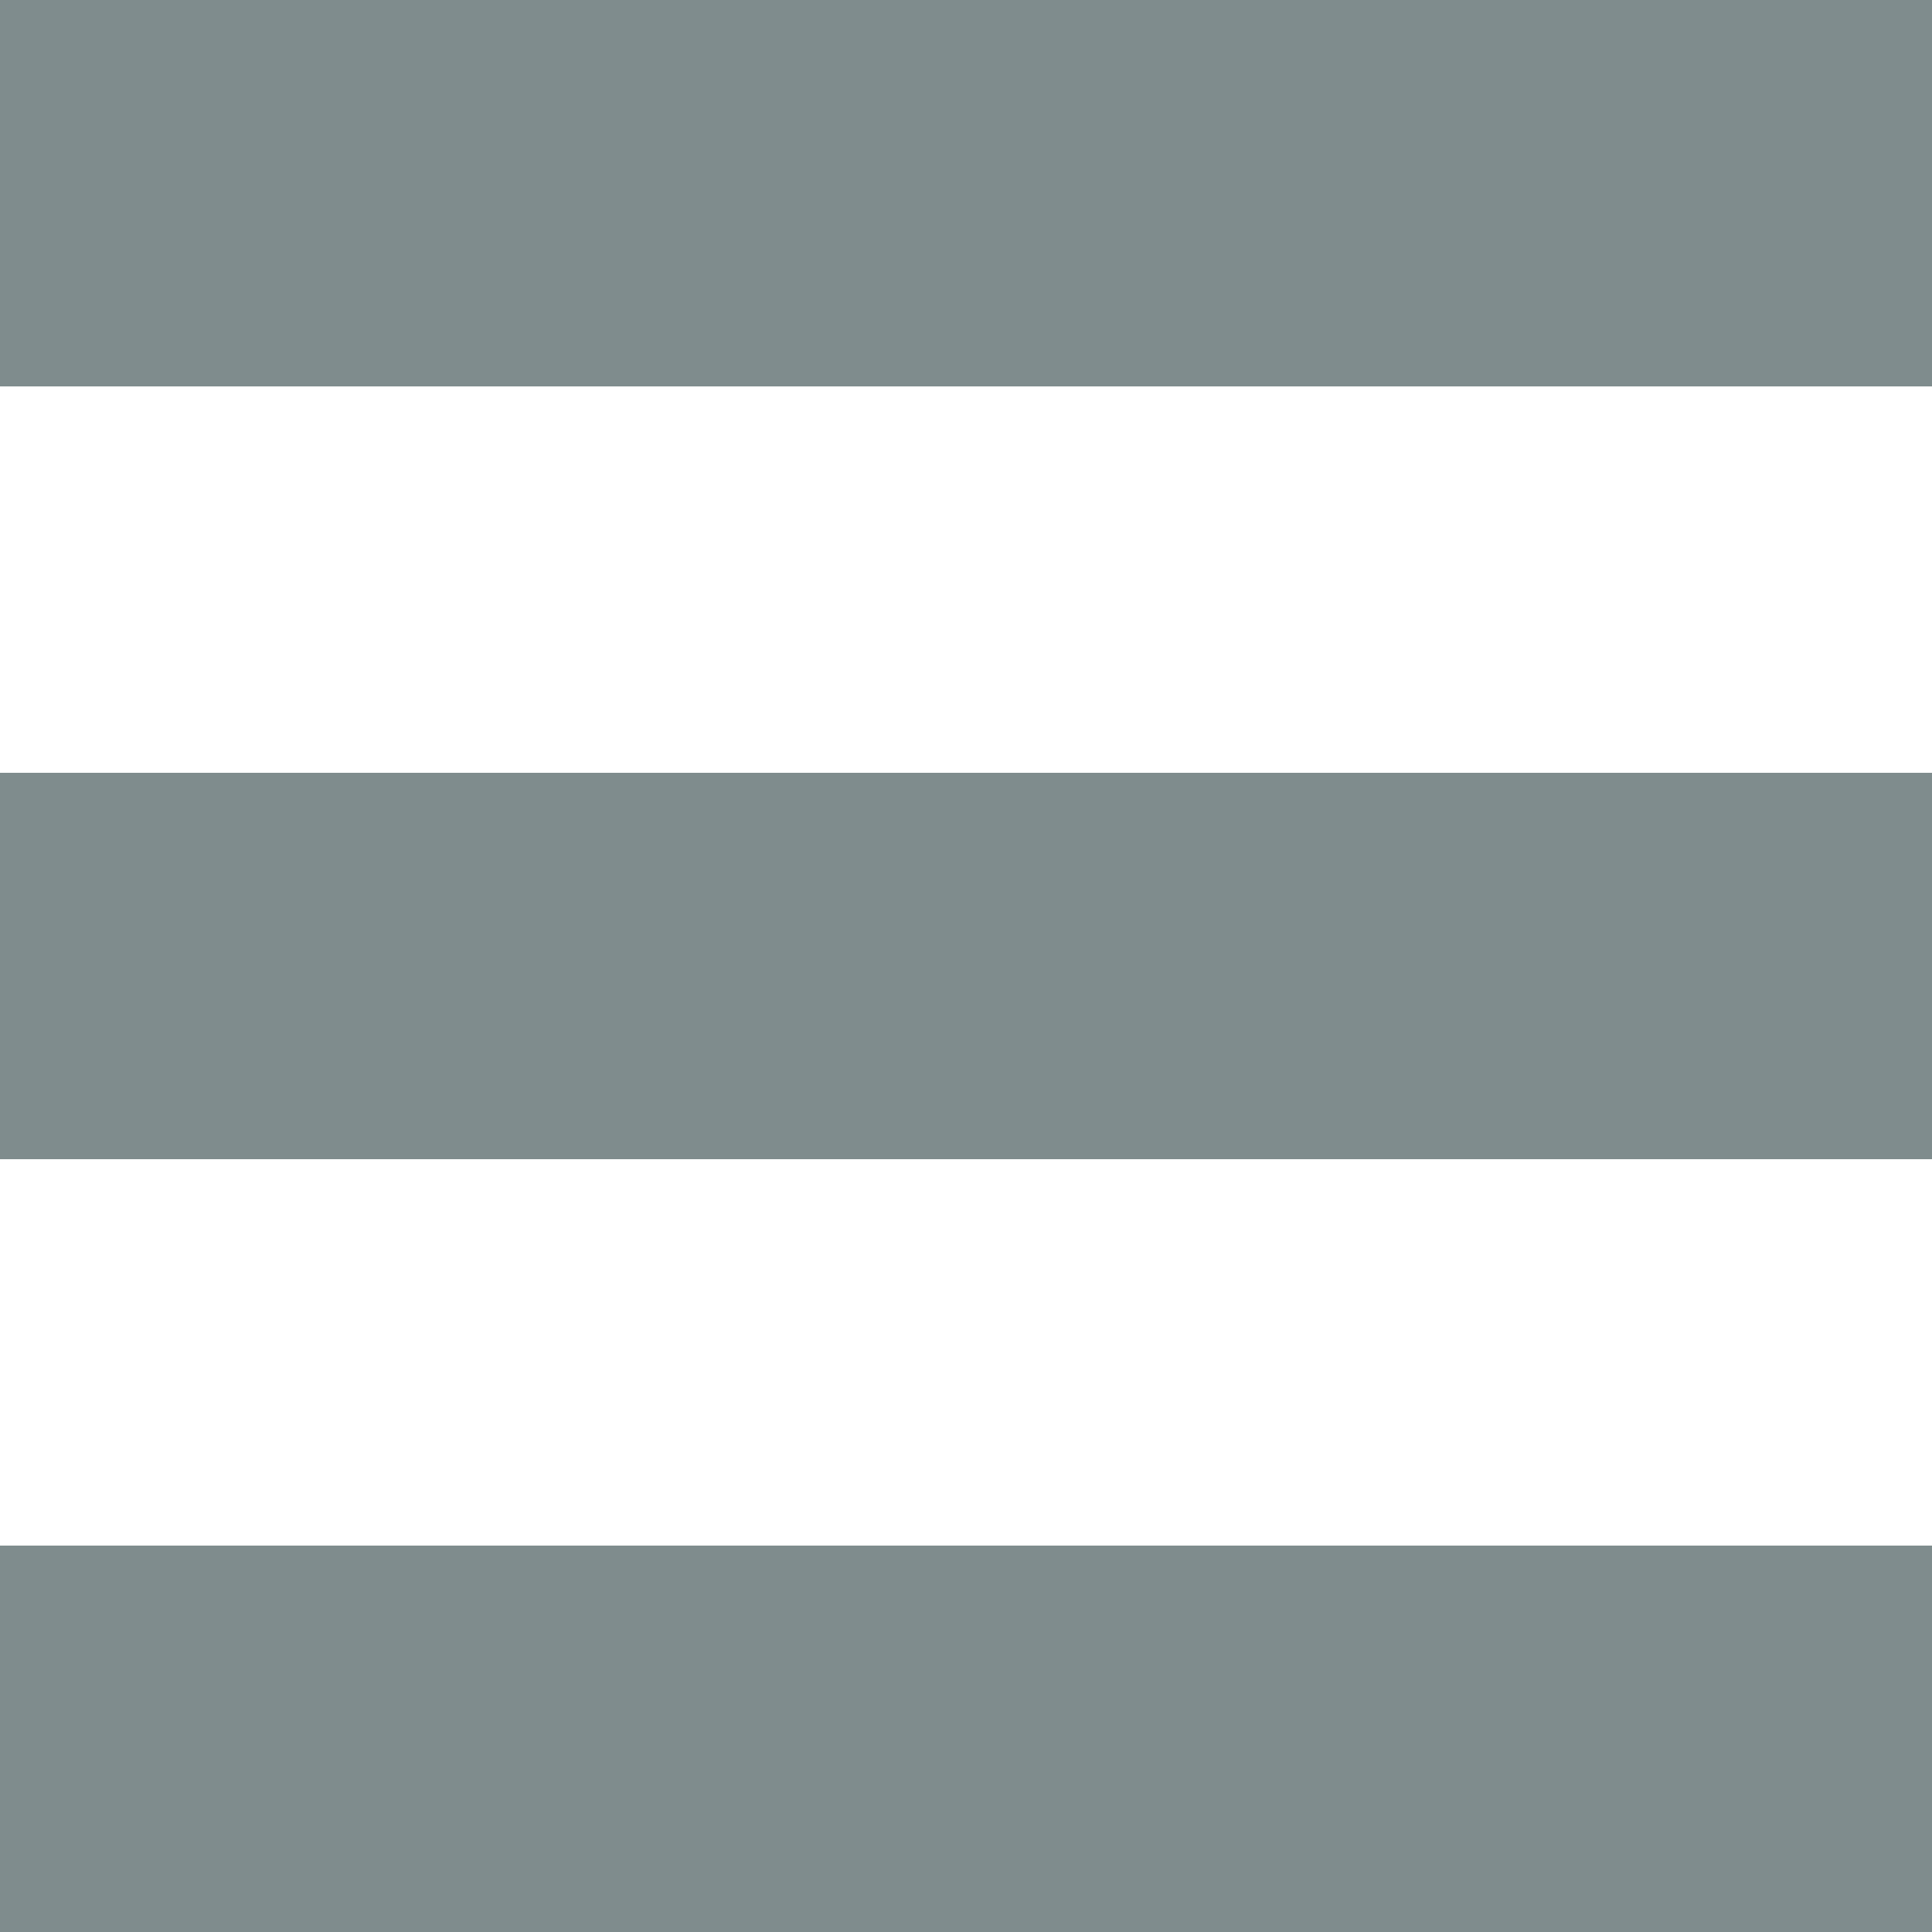
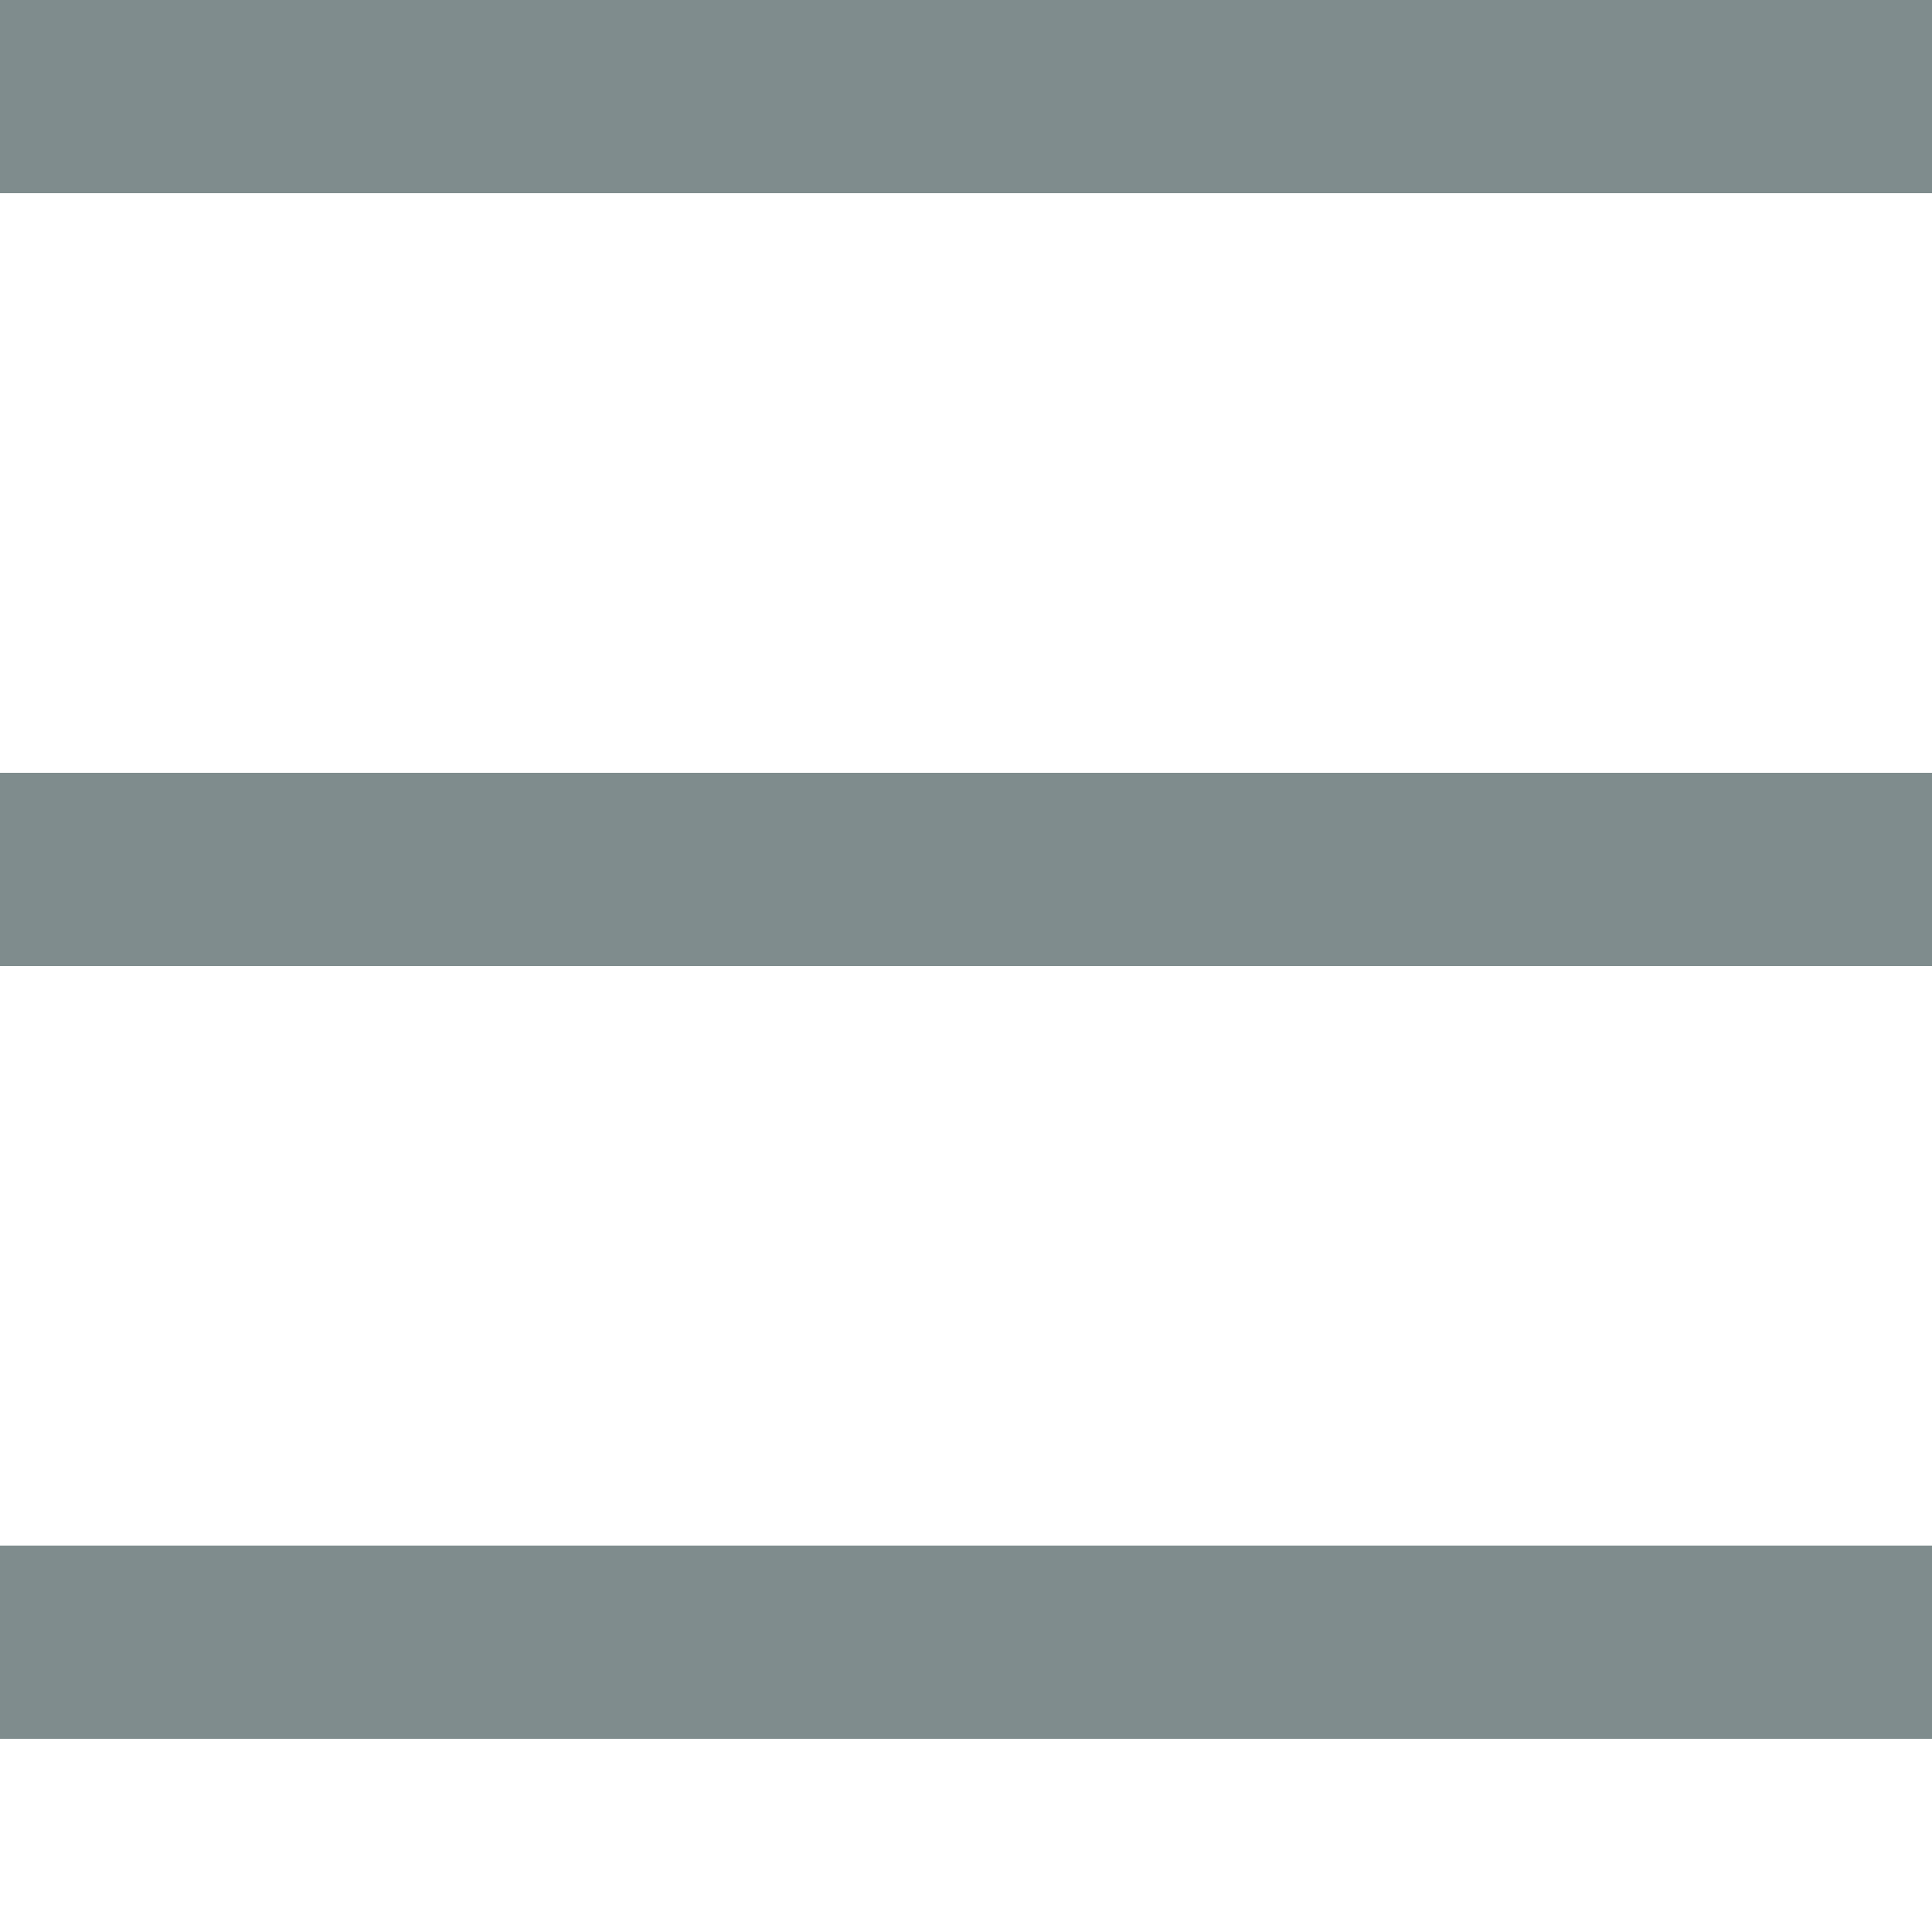
<svg xmlns="http://www.w3.org/2000/svg" width="50" height="50">
  <g>
-     <rect fill="#7f8c8d" x="0" y="0" width="50" height="10" id="svg_1" />
-     <rect fill="#7f8c8d" x="0" y="20" width="50" height="10" id="svg_1" />
-     <rect fill="#7f8c8d" x="0" y="40" width="50" height="10" id="svg_1" />
+     <rect fill="#7f8c8d" x="0" y="0" width="50" height="5" id="svg_1" />
+     <rect fill="#7f8c8d" x="0" y="20" width="50" height="5" id="svg_1" />
+     <rect fill="#7f8c8d" x="0" y="40" width="50" height="5" id="svg_1" />
  </g>
</svg>
